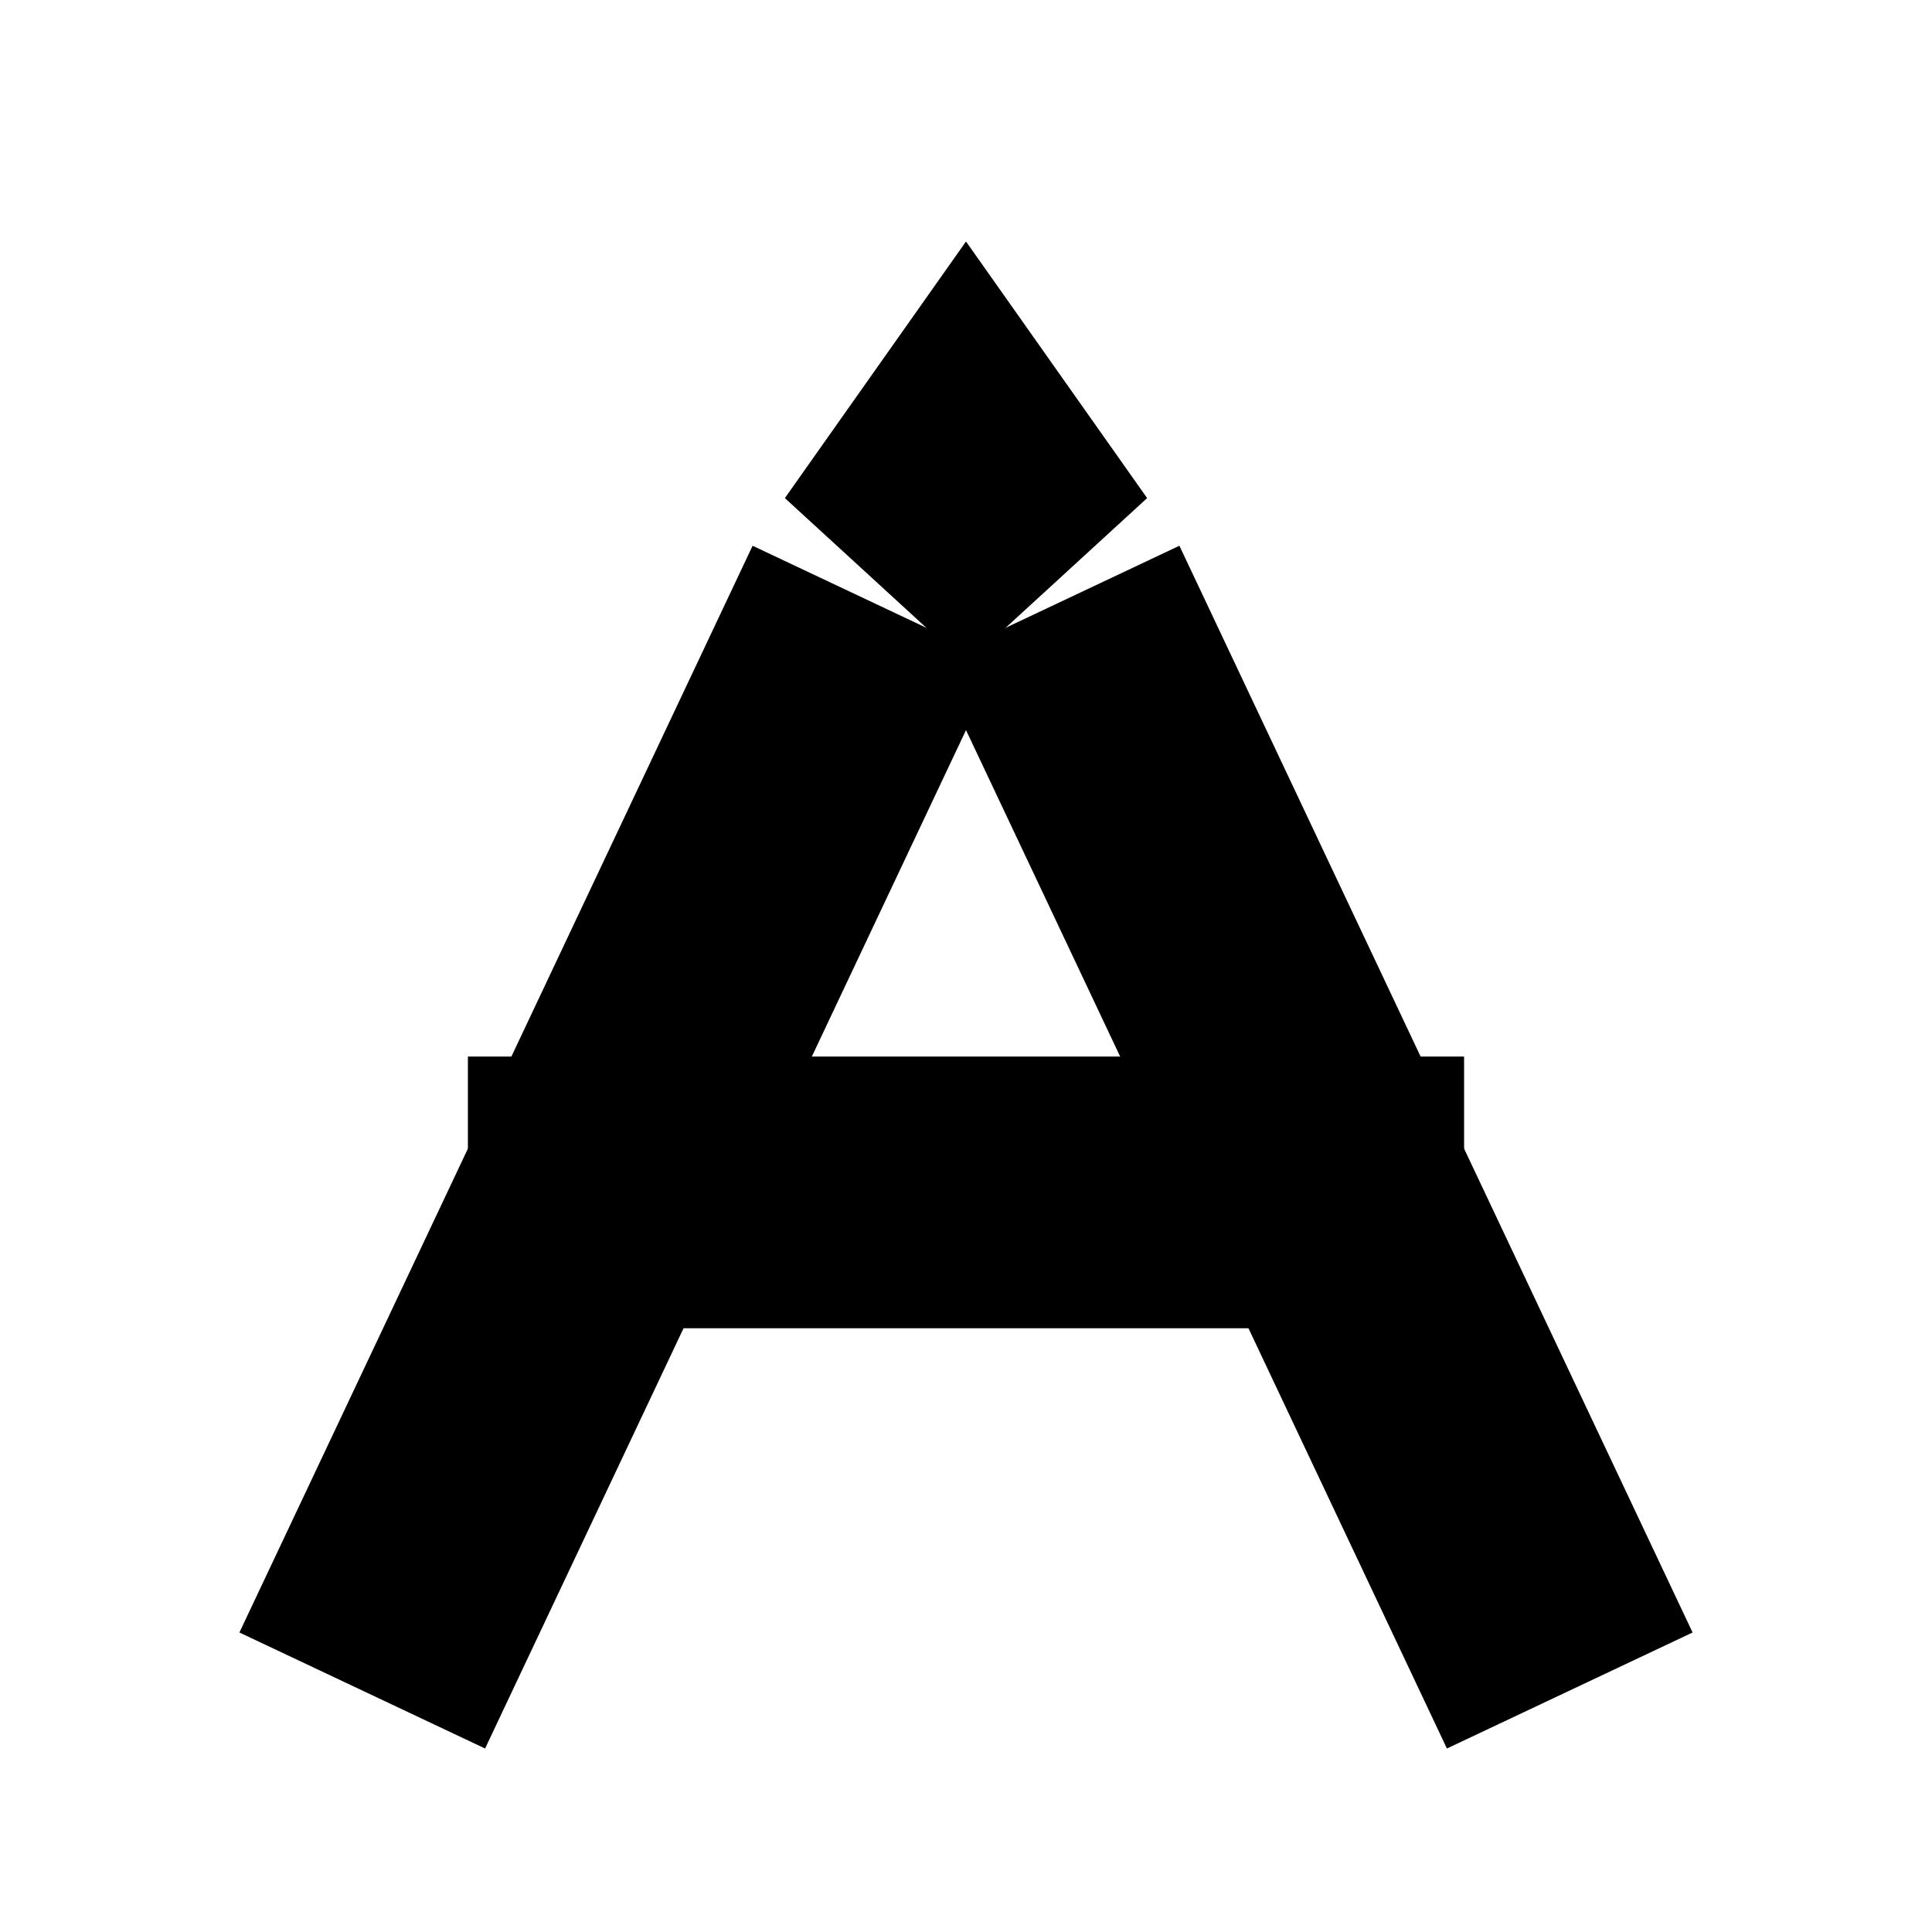
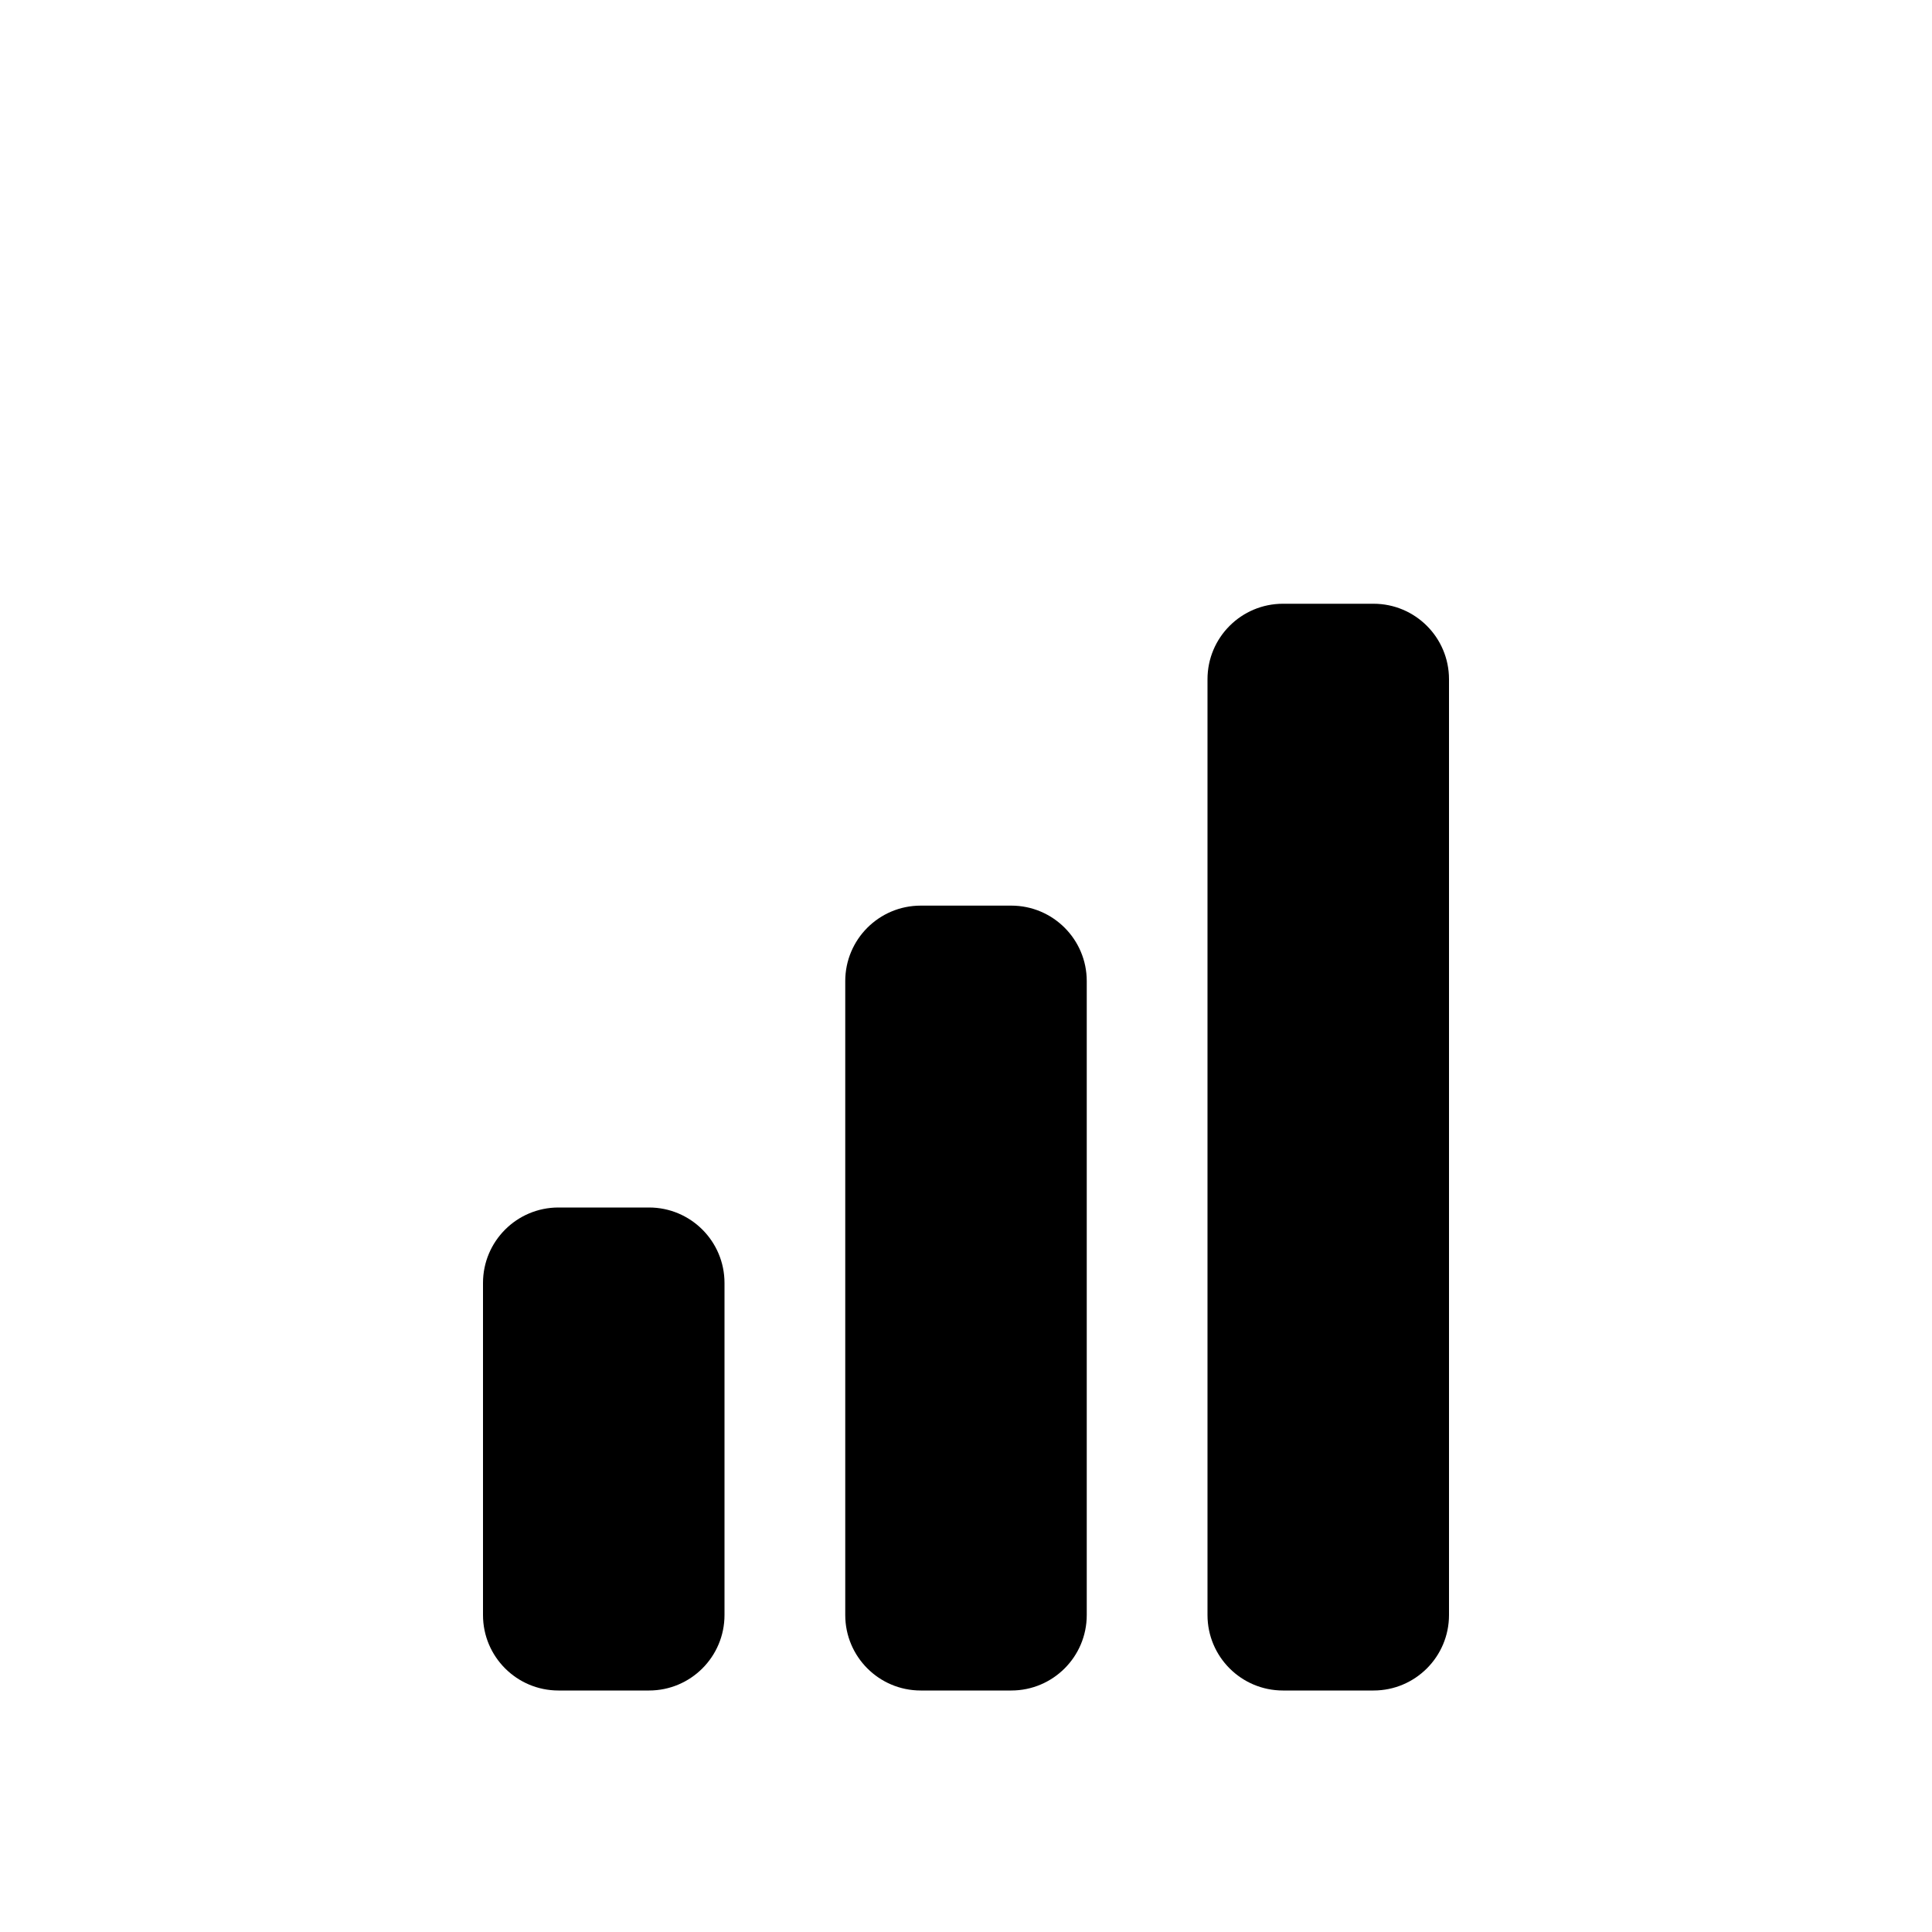
<svg xmlns="http://www.w3.org/2000/svg" viewBox="0 0 64 64">
-   <g transform="translate(0,6)" fill="none" stroke="#000000" stroke-width="9" stroke-linecap="butt">
-     <path d="M12 50 L29 14" />
-     <path d="M52 50 L35 14" />
-     <path d="M15.5 33.5 L48.5 33.5" />
+   <g fill="#000000">
+     <rect x="16" y="40" width="8" height="16" rx="2.5" />
+     <rect x="28" y="30" width="8" height="26" rx="2.5" />
+     <rect x="40" y="20" width="8" height="36" rx="2.5" />
  </g>
-   <path transform="translate(0,6)" d="M32 2 L38 10.5 L32 16 L26 10.5 Z" fill="#000000" />
</svg>
